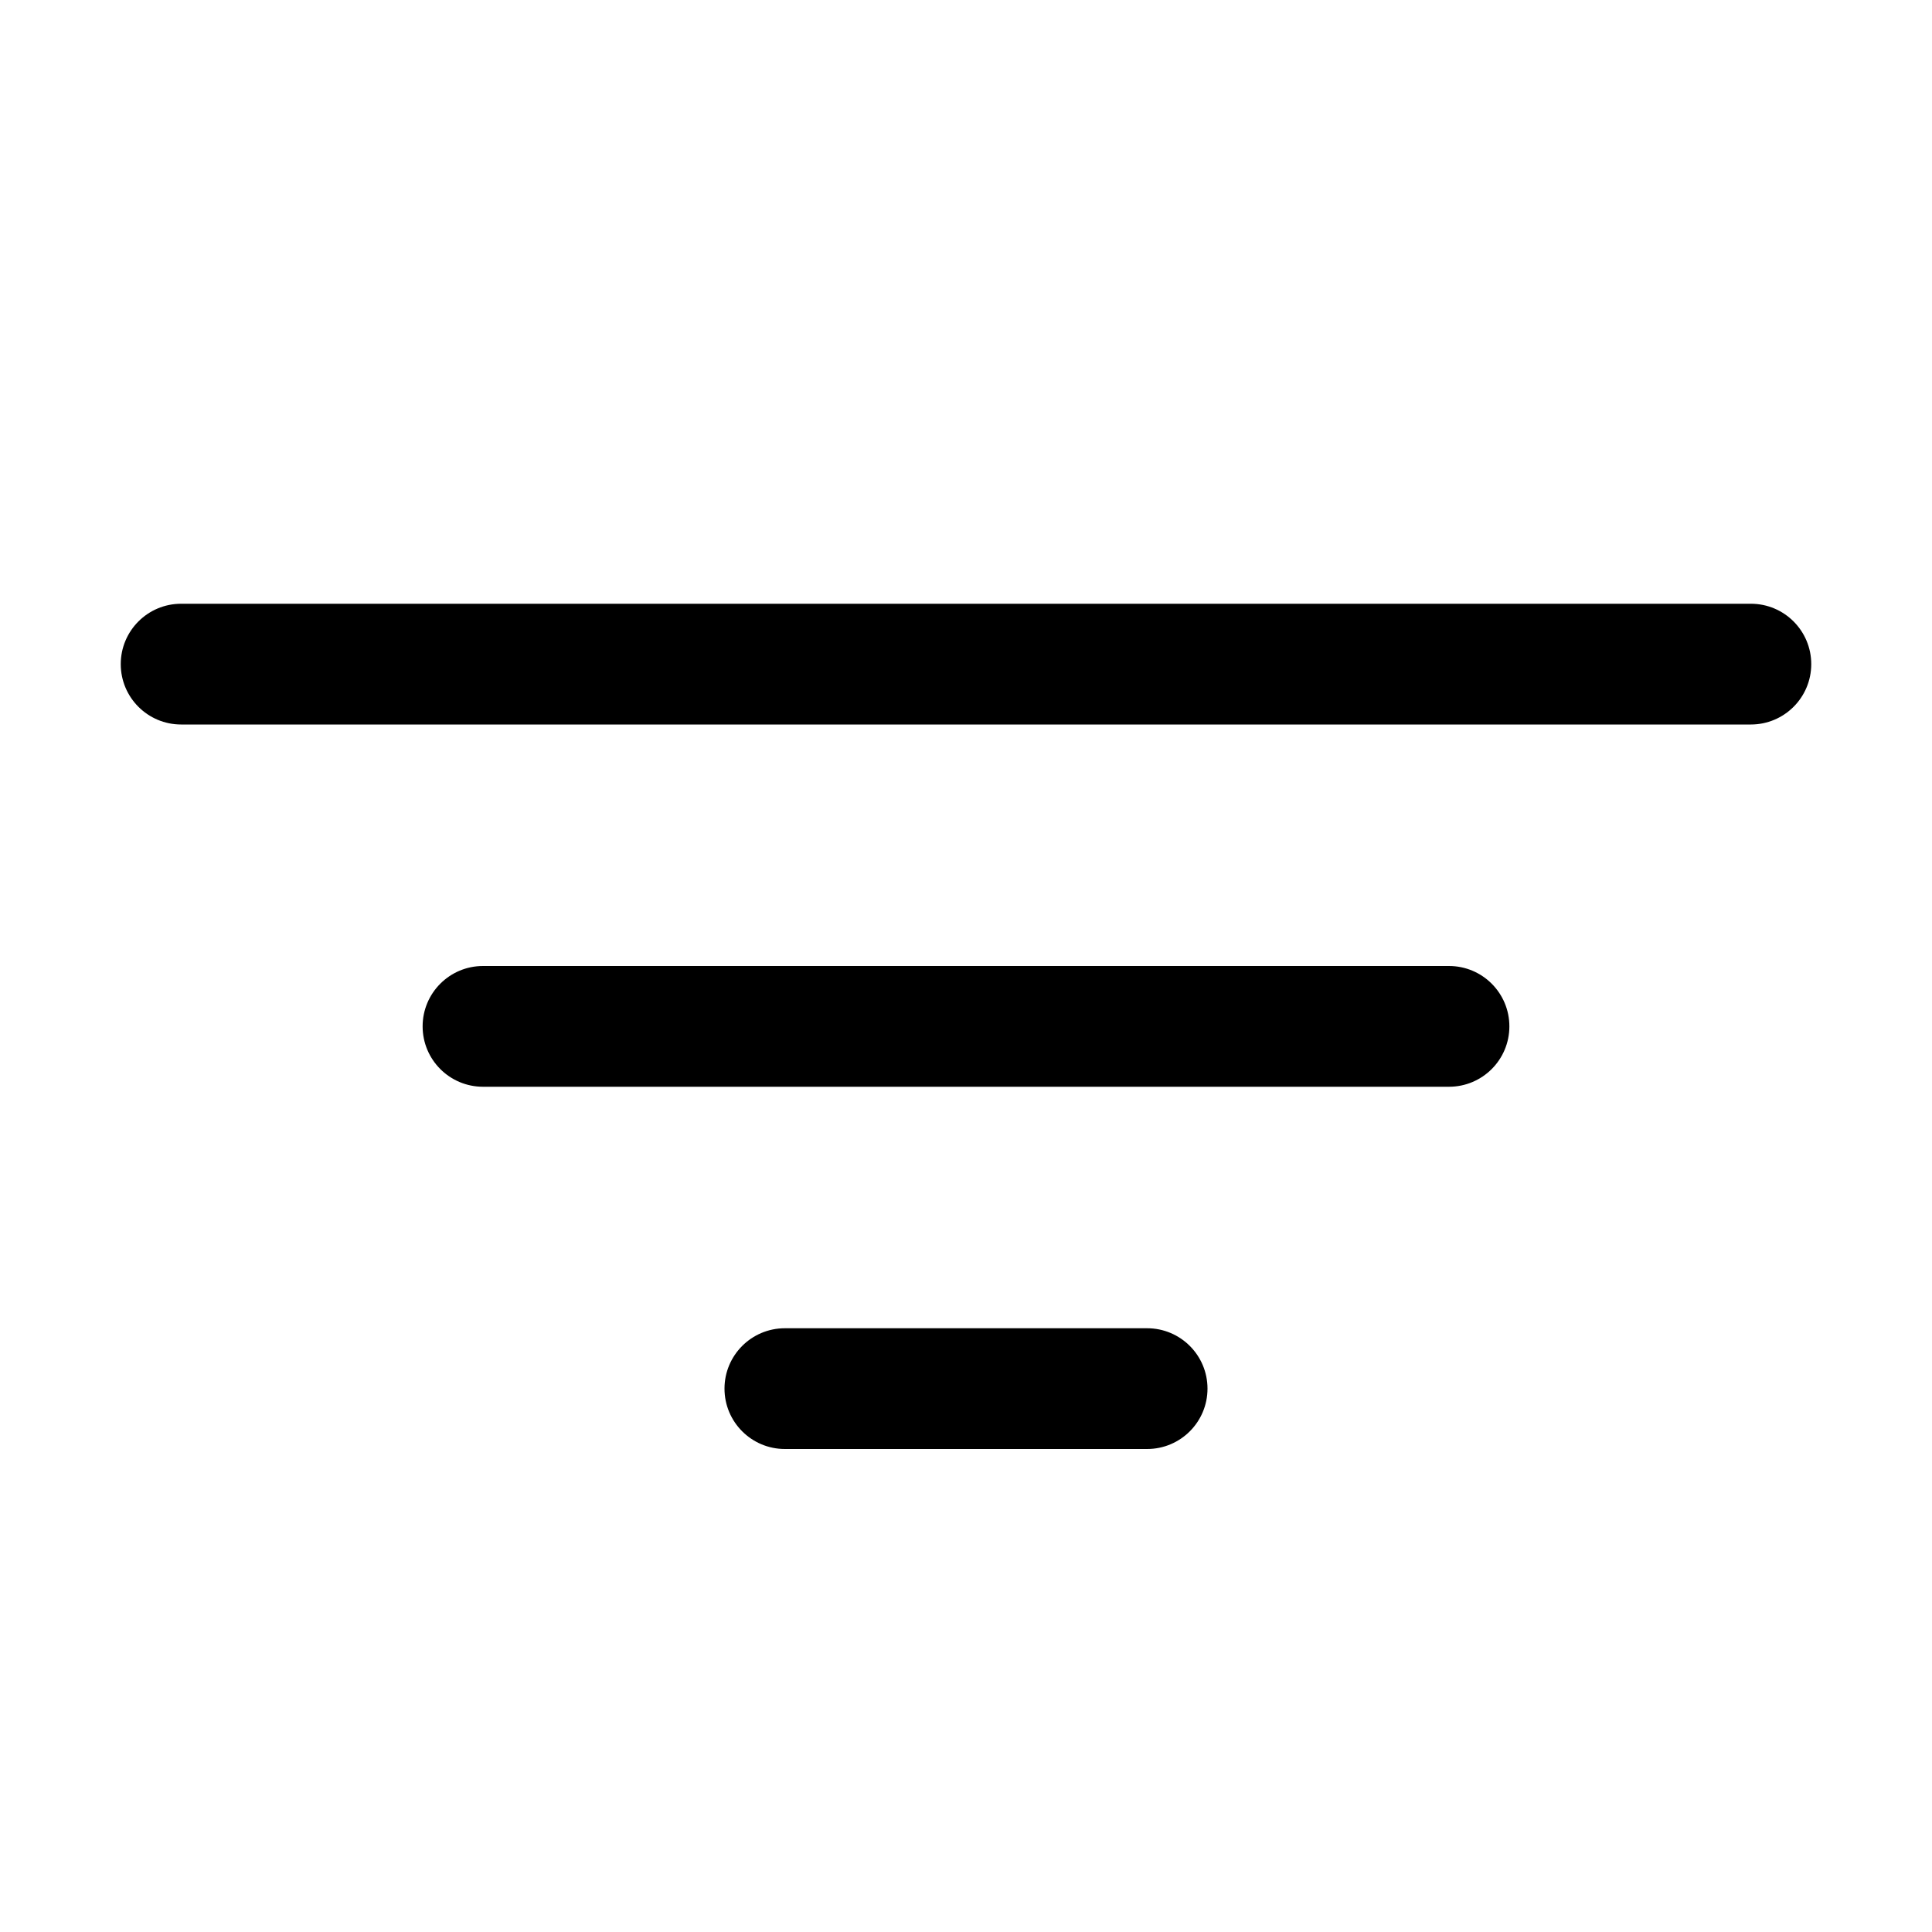
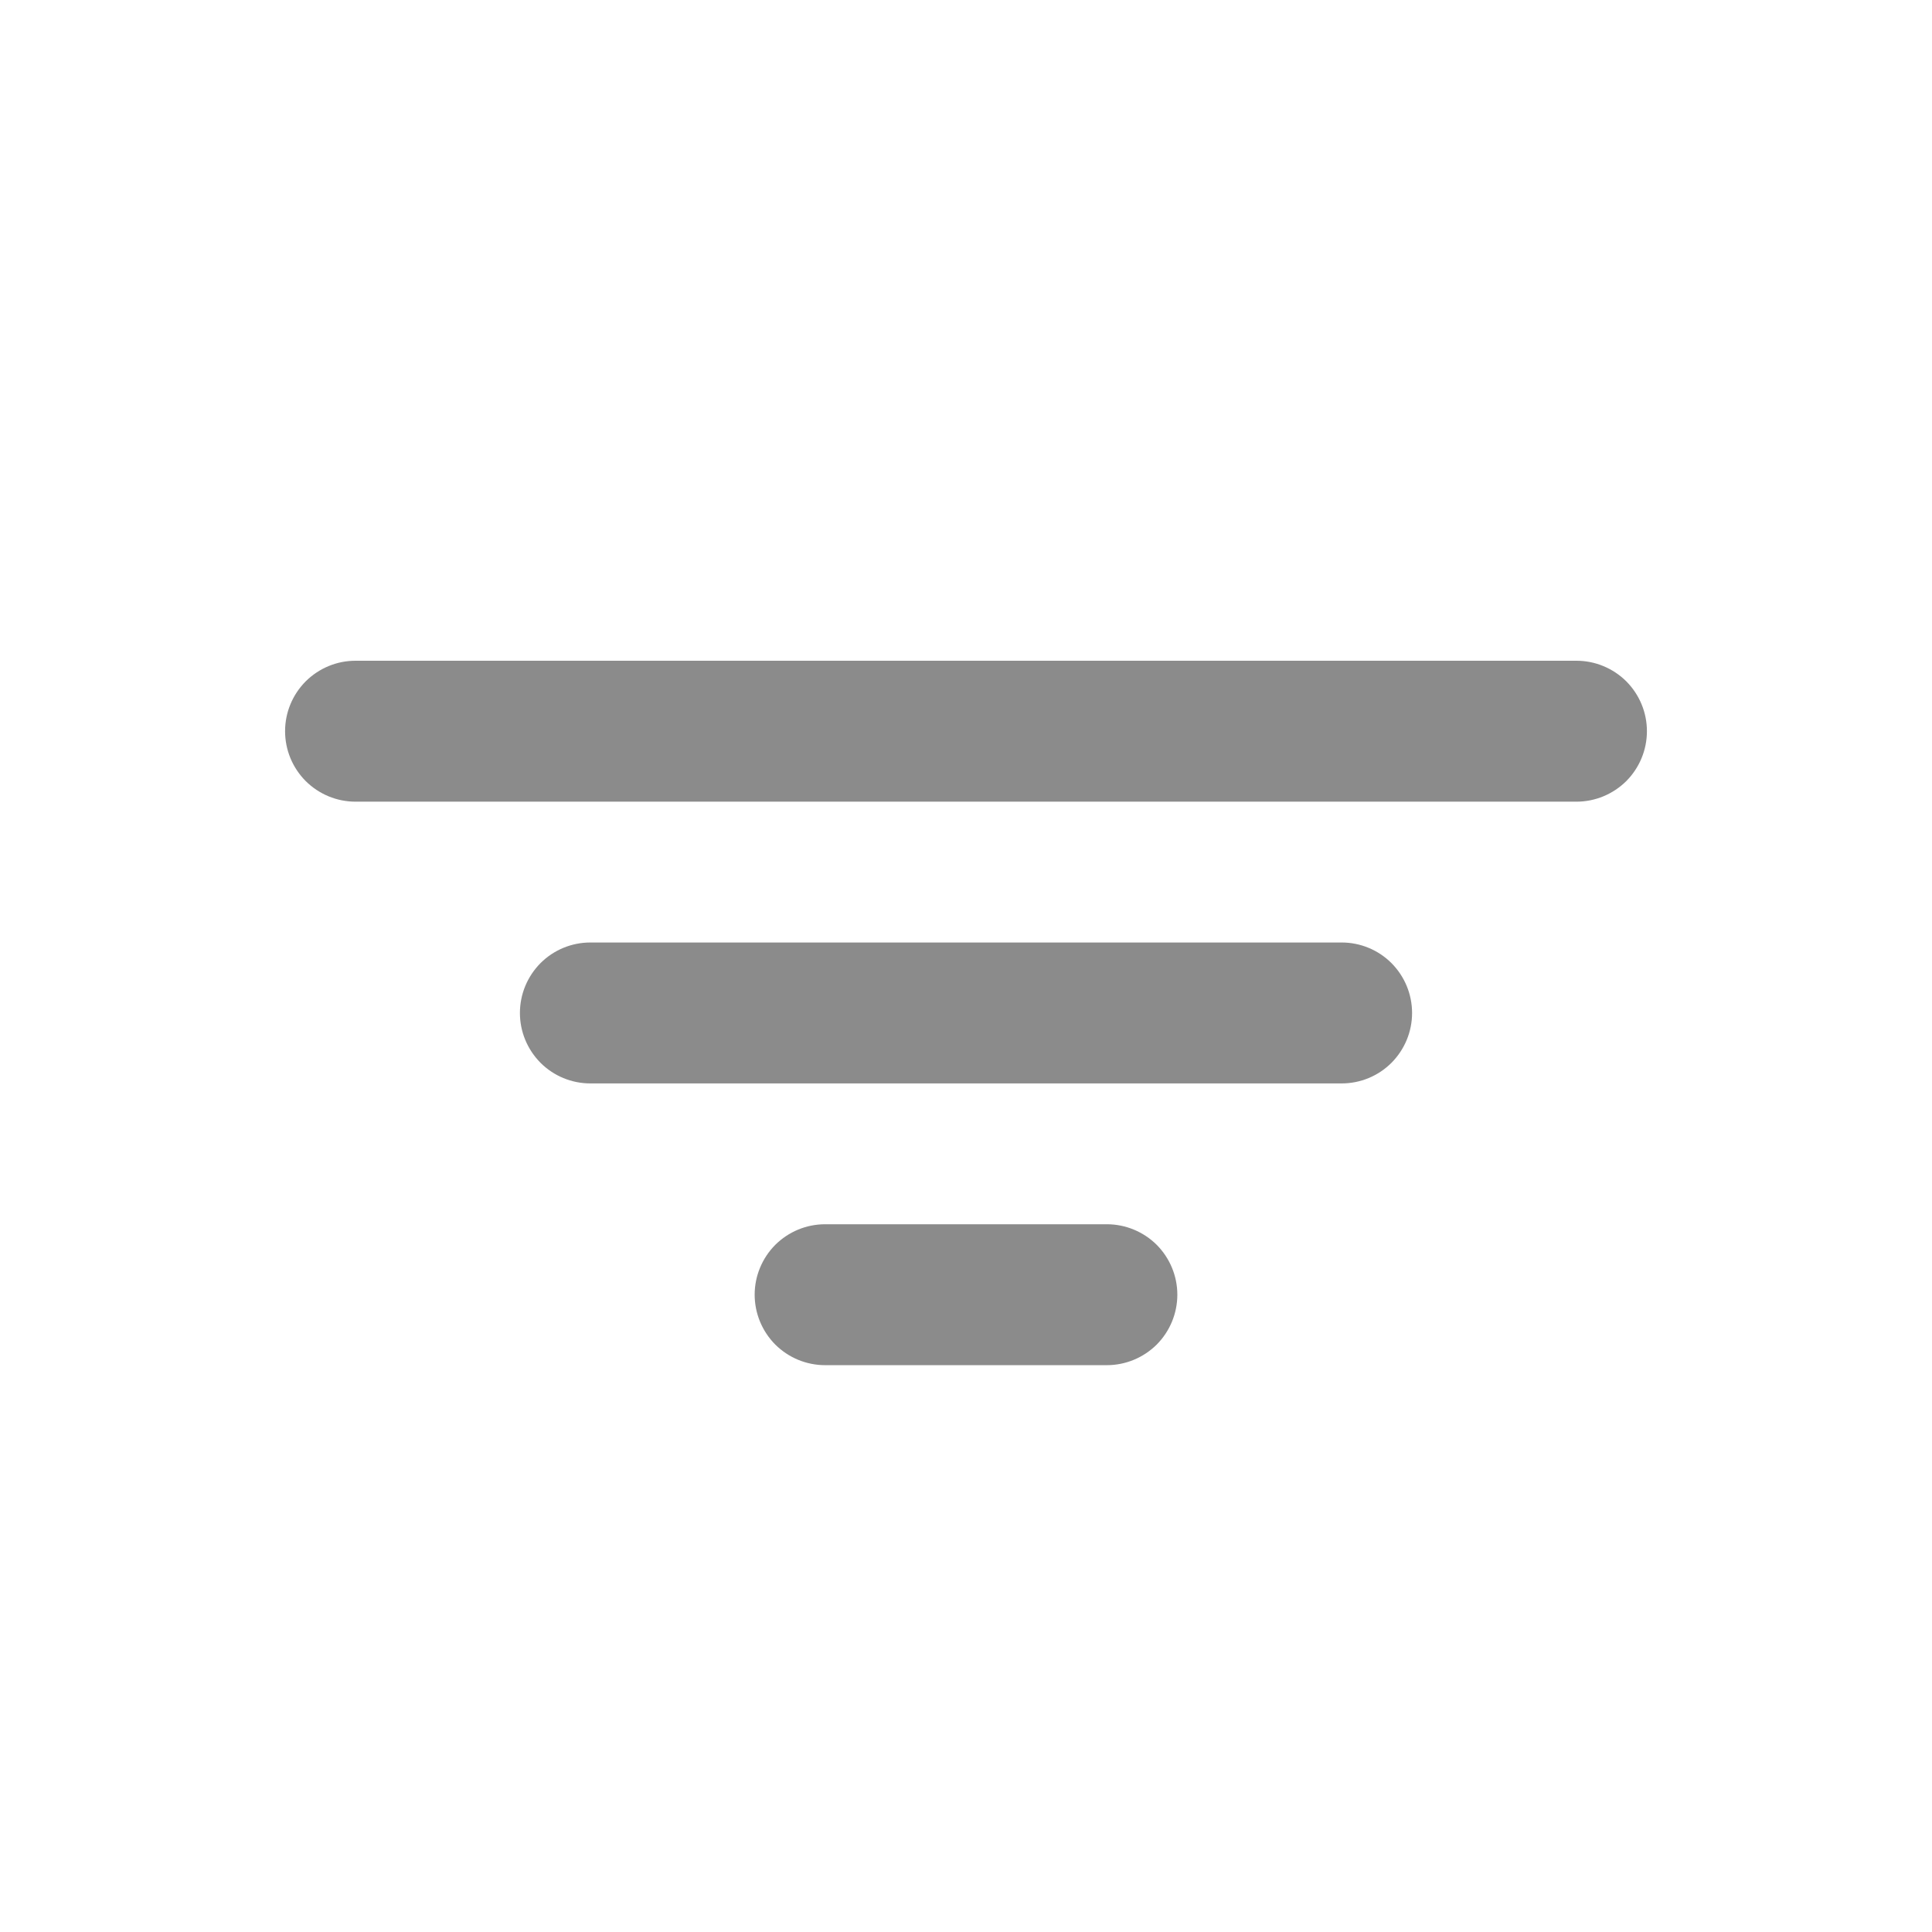
- <svg xmlns="http://www.w3.org/2000/svg" width="32" height="32" fill="currentColor" viewBox="0 0 256 256">
-   <path d="M200,136a8,8,0,0,1-8,8H64a8,8,0,0,1,0-16H192A8,8,0,0,1,200,136Zm32-56H24a8,8,0,0,0,0,16H232a8,8,0,0,0,0-16Zm-80,96H104a8,8,0,0,0,0,16h48a8,8,0,0,0,0-16Z" />
+ <svg xmlns="http://www.w3.org/2000/svg" width="18" height="18" viewBox="0 0 18 18" fill="none">
+   <path d="M13.156 9.438C13.156 9.612 13.087 9.778 12.964 9.902C12.841 10.025 12.674 10.094 12.5 10.094H5.5C5.326 10.094 5.159 10.025 5.036 9.902C4.913 9.778 4.844 9.612 4.844 9.438C4.844 9.263 4.913 9.097 5.036 8.973C5.159 8.85 5.326 8.781 5.5 8.781H12.5C12.674 8.781 12.841 8.85 12.964 8.973C13.087 9.097 13.156 9.263 13.156 9.438ZM14.688 6.156H3.312C3.138 6.156 2.972 6.225 2.848 6.348C2.725 6.472 2.656 6.638 2.656 6.812C2.656 6.987 2.725 7.153 2.848 7.277C2.972 7.4 3.138 7.469 3.312 7.469H14.688C14.861 7.469 15.028 7.4 15.152 7.277C15.275 7.153 15.344 6.987 15.344 6.812C15.344 6.638 15.275 6.472 15.152 6.348C15.028 6.225 14.861 6.156 14.688 6.156ZM10.312 11.406H7.688C7.513 11.406 7.347 11.475 7.223 11.598C7.1 11.722 7.031 11.889 7.031 12.062C7.031 12.236 7.1 12.403 7.223 12.527C7.347 12.65 7.513 12.719 7.688 12.719H10.312C10.486 12.719 10.653 12.65 10.777 12.527C10.9 12.403 10.969 12.236 10.969 12.062C10.969 11.889 10.9 11.722 10.777 11.598C10.653 11.475 10.486 11.406 10.312 11.406Z" fill="#8B8B8B" />
</svg>
